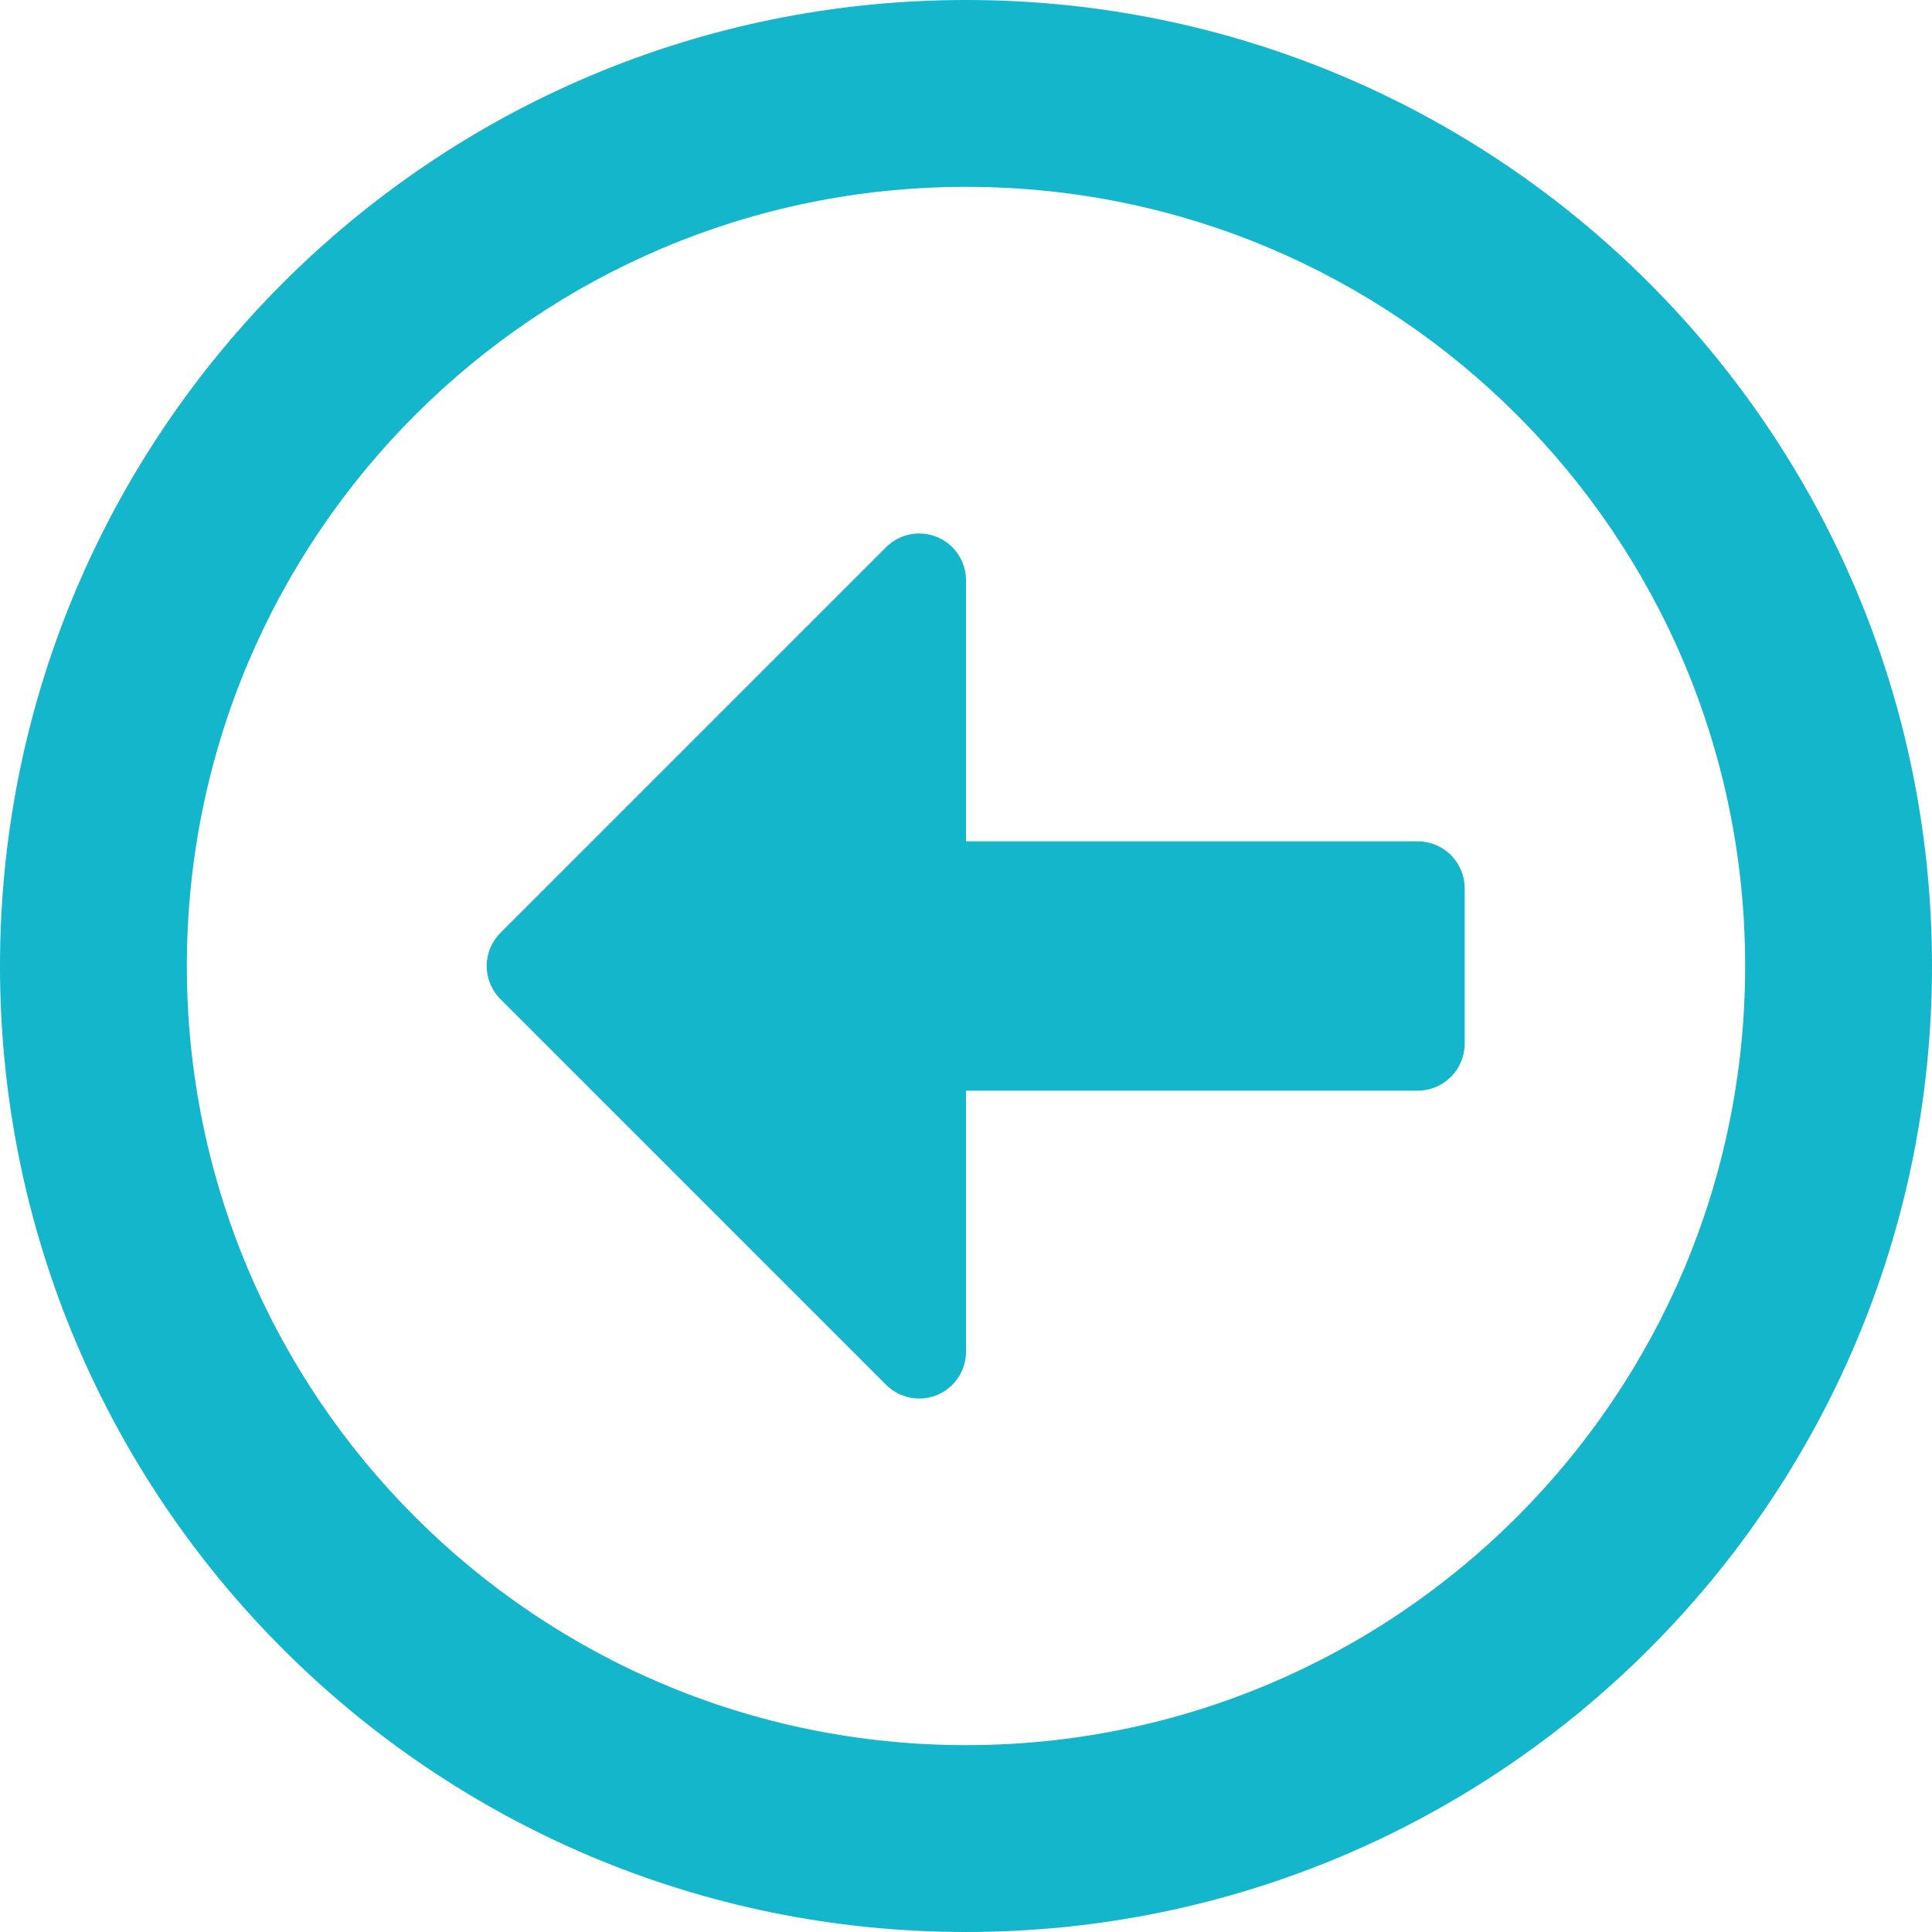
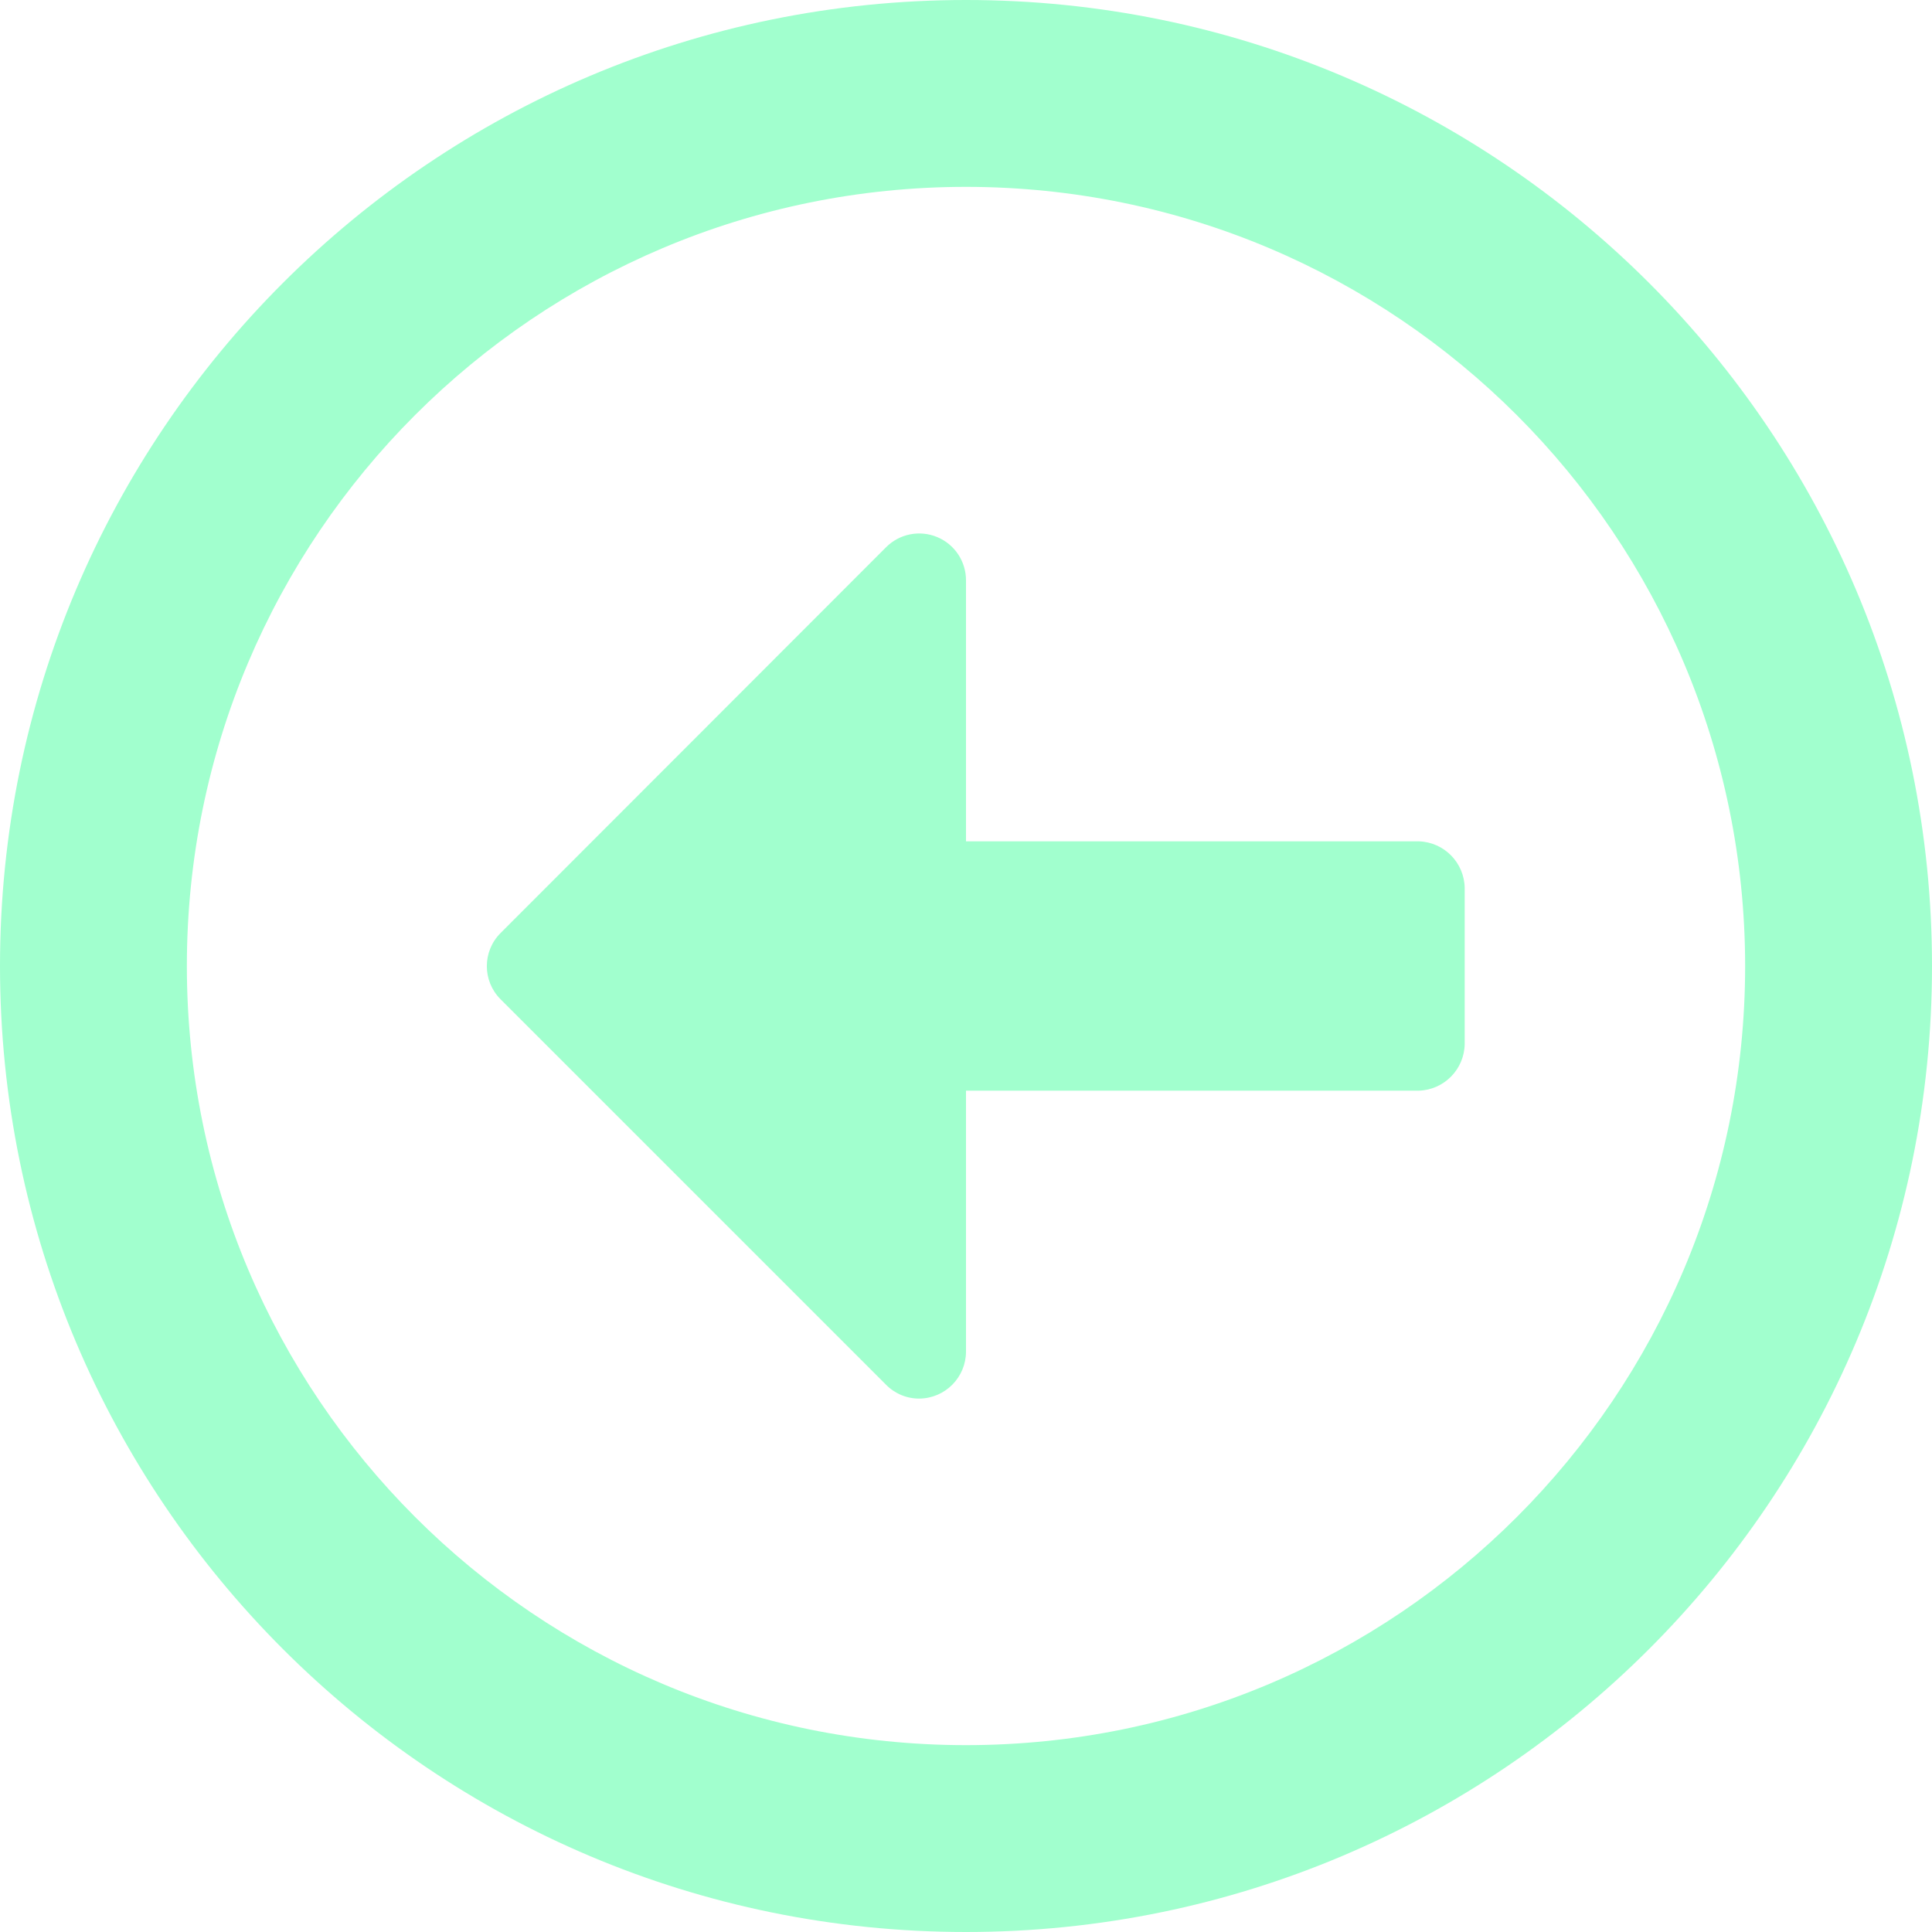
<svg xmlns="http://www.w3.org/2000/svg" id="Layer_1" data-name="Layer 1" viewBox="0 0 64 64">
  <defs>
-     <style>.cls-1{fill:#14b6cc;}</style>
+     <style>.cls-1{fill:#a1ffce;}</style>
  </defs>
-   <path class="cls-1" d="M0,32A32,32,0,1,0,32,0,32,32,0,0,0,0,32Zm57.81,0A25.81,25.81,0,1,1,32,6.19,25.8,25.8,0,0,1,57.81,32Zm-9.29-2.58v5.16A1.56,1.56,0,0,1,47,36.13H32v8.64a1.55,1.55,0,0,1-2.65,1.1L16.58,33.1a1.55,1.55,0,0,1,0-2.2L29.35,18.13A1.55,1.55,0,0,1,32,19.23v8.64H47A1.56,1.56,0,0,1,48.52,29.42Z" />
+   <path class="cls-1" d="M0,32A32,32,0,1,0,32,0,32,32,0,0,0,0,32Zm57.81,0A25.81,25.81,0,1,1,32,6.19,25.82,25.82,0,0,1,57.81,32Zm-9.29-2.58v5.16A1.57,1.57,0,0,1,47,36.13H32v8.64a1.56,1.56,0,0,1-1.54,1.56,1.53,1.53,0,0,1-1.11-.46L16.58,33.1a1.55,1.55,0,0,1,0-2.19h0L29.35,18.13A1.55,1.55,0,0,1,32,19.23v8.64H47A1.57,1.57,0,0,1,48.52,29.42Z" />
</svg>
